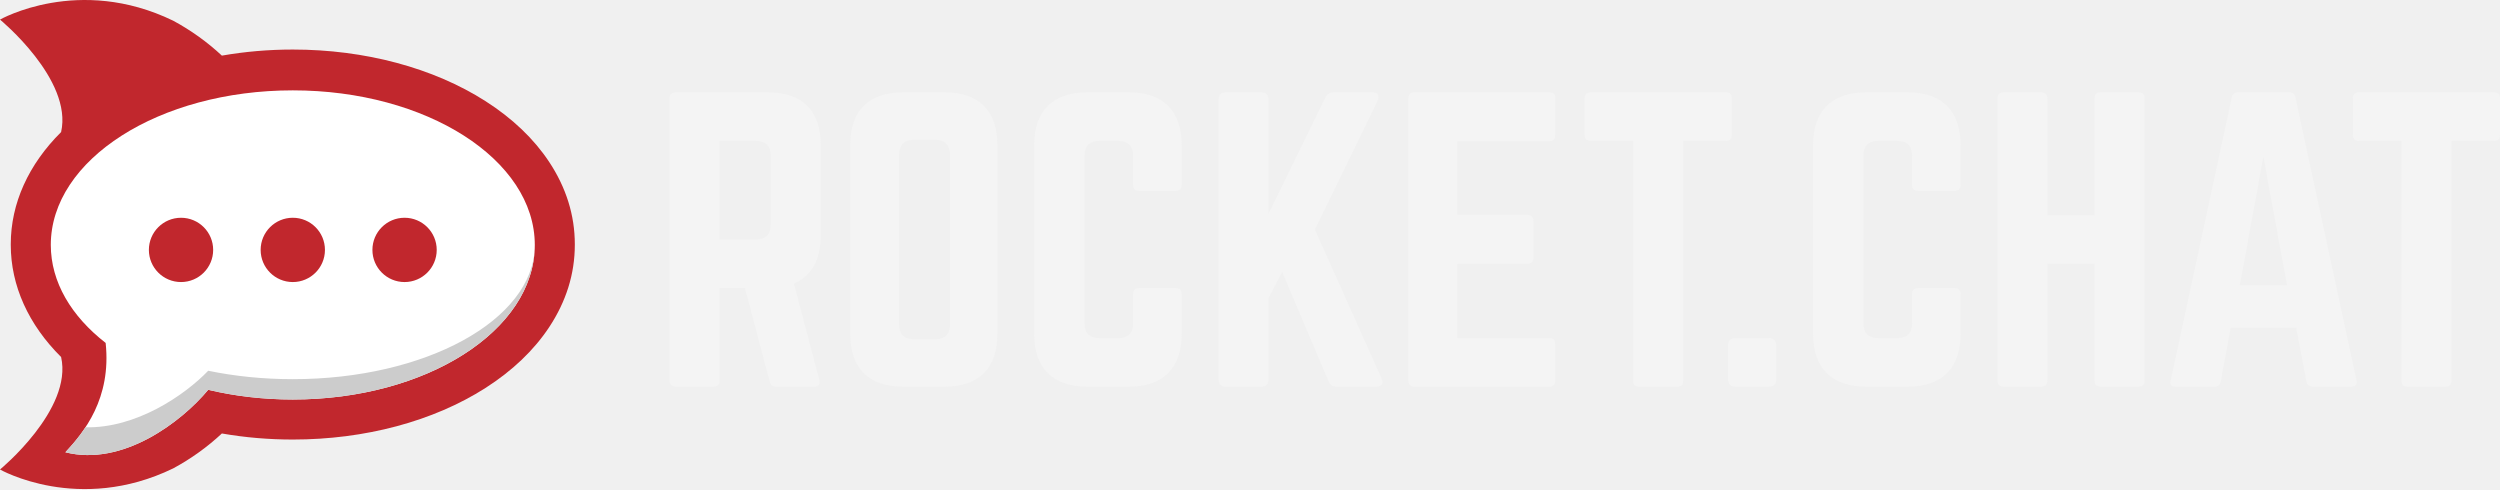
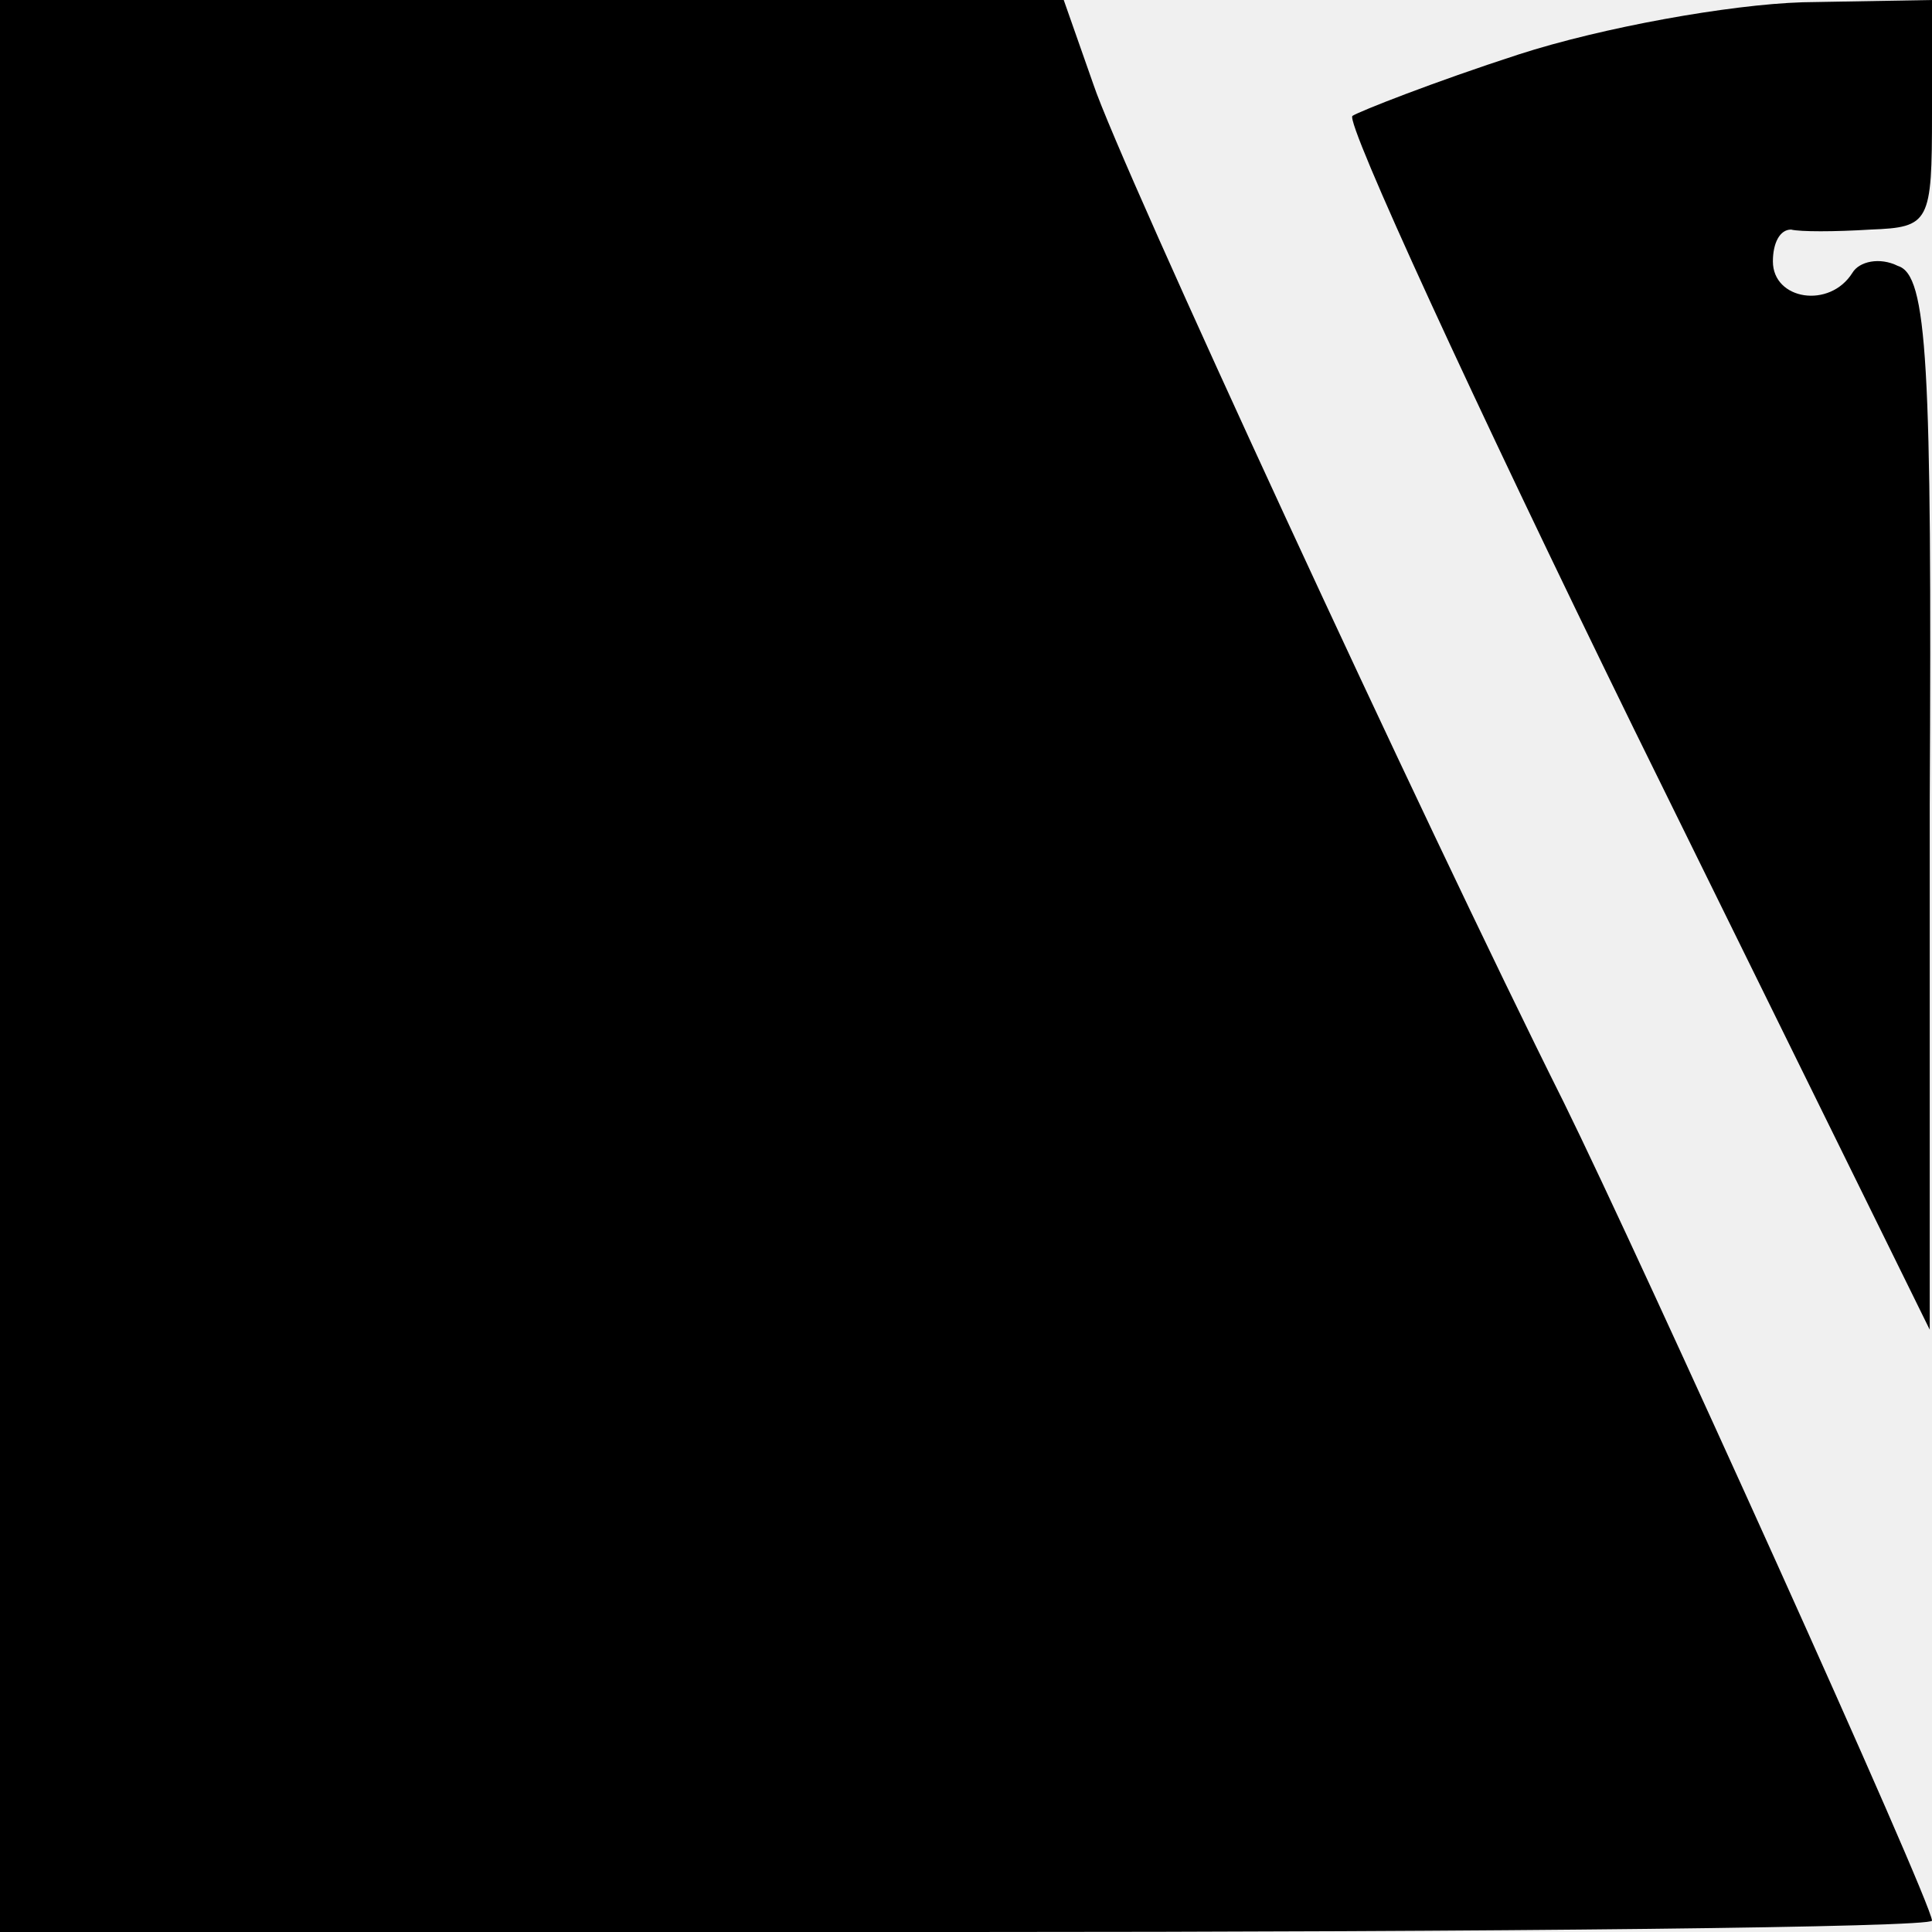
- <svg xmlns="http://www.w3.org/2000/svg" version="1.1" id="Layer_1" x="0px" y="0px" width="435.721px" height="85.242px" viewBox="62.402 -18.766 435.721 85.242" enable-background="new 62.402 -18.766 435.721 85.242" xml:space="preserve">
-   <g>
-     <path fill="#F4F4F4" d="M205.456,22.207c0,4.297-1.603,7.119-4.681,8.465l4.425,16.803c0.192,0.771-0.192,1.154-0.898,1.154h-6.67   c-0.641,0-0.961-0.32-1.09-0.898l-4.297-16.289h-4.425v16.162c0,0.642-0.384,1.025-1.026,1.025h-6.67   c-0.641,0-1.026-0.385-1.026-1.025V-1.651c0-0.641,0.385-1.026,1.026-1.026h16.097c6.028,0,9.235,3.207,9.235,9.235V22.207   L205.456,22.207z M194.169,22.976c1.667,0,2.565-0.898,2.565-2.565V8.354c0-1.667-0.898-2.564-2.565-2.564h-6.349v17.187   L194.169,22.976L194.169,22.976z" />
-     <path fill="#F4F4F4" d="M210.583,6.558c0-6.028,3.206-9.235,9.235-9.235h7.183c6.028,0,9.235,3.207,9.235,9.235v32.836   c0,6.027-3.207,9.234-9.235,9.234h-7.183c-6.029,0-9.235-3.207-9.235-9.234V6.558z M225.397,40.355   c1.667,0,2.565-0.834,2.565-2.565V8.162c0-1.667-0.898-2.565-2.565-2.565h-3.719c-1.667,0-2.565,0.898-2.565,2.565v29.629   c0,1.73,0.898,2.564,2.565,2.564H225.397L225.397,40.355z" />
-     <path fill="#F4F4F4" d="M268.362,13.484c0,0.642-0.385,1.026-1.025,1.026h-6.413c-0.706,0-1.026-0.384-1.026-1.026v-5.13   c0-1.667-0.897-2.564-2.564-2.564h-3.335c-1.731,0-2.565,0.897-2.565,2.564V37.6c0,1.731,0.897,2.563,2.565,2.563h3.335   c1.667,0,2.564-0.833,2.564-2.563v-5.132c0-0.642,0.32-1.026,1.026-1.026h6.413c0.643,0,1.025,0.384,1.025,1.026v6.927   c0,6.027-3.271,9.234-9.234,9.234h-7.183c-6.028,0-9.299-3.207-9.299-9.234V6.558c0-6.028,3.271-9.235,9.299-9.235h7.183   c5.964,0,9.234,3.207,9.234,9.235V13.484z" />
-     <path fill="#F4F4F4" d="M295.422,48.629c-0.771,0-1.218-0.32-1.476-0.961l-8.079-19.048l-2.374,4.554v14.172   c0,0.834-0.448,1.283-1.282,1.283h-6.157c-0.834,0-1.283-0.449-1.283-1.283v-48.74c0-0.833,0.449-1.283,1.283-1.283h6.157   c0.833,0,1.282,0.449,1.282,1.283v19.881l9.876-20.202c0.321-0.641,0.771-0.962,1.476-0.962h6.733c0.962,0,1.347,0.642,0.897,1.539   l-10.901,22.382l11.606,25.91c0.449,0.834,0.064,1.475-0.961,1.475H295.422z" />
-     <path fill="#F4F4F4" d="M333.45,4.763c0,0.641-0.257,1.09-1.026,1.09h-16.033v12.826h12.249c0.643,0,1.026,0.385,1.026,1.09v6.349   c0,0.706-0.385,1.091-1.026,1.091h-12.249v12.954h16.033c0.771,0,1.026,0.321,1.026,1.026v6.414c0,0.641-0.257,1.024-1.026,1.024   h-23.6c-0.578,0-0.963-0.385-0.963-1.024V-1.651c0-0.641,0.385-1.026,0.963-1.026h23.6c0.771,0,1.026,0.385,1.026,1.026V4.763z" />
-     <path fill="#F4F4F4" d="M363.204-2.677c0.705,0,1.026,0.385,1.026,1.026v6.414c0,0.641-0.321,1.026-1.026,1.026h-7.439v41.814   c0,0.705-0.32,1.024-1.025,1.024h-6.67c-0.643,0-1.026-0.319-1.026-1.024V5.789h-7.438c-0.643,0-1.026-0.385-1.026-1.026v-6.414   c0-0.641,0.385-1.026,1.026-1.026H363.204z" />
-     <path fill="#F4F4F4" d="M363.585,41.445c0-0.834,0.449-1.282,1.283-1.282h5.836c0.834,0,1.282,0.448,1.282,1.282v5.899   c0,0.835-0.448,1.283-1.282,1.283h-5.836c-0.834,0-1.283-0.448-1.283-1.283V41.445z" />
-     <path fill="#F4F4F4" d="M404.114,13.484c0,0.642-0.386,1.026-1.026,1.026h-6.413c-0.705,0-1.025-0.384-1.025-1.026v-5.13   c0-1.667-0.897-2.564-2.564-2.564h-3.335c-1.732,0-2.565,0.897-2.565,2.564V37.6c0,1.731,0.897,2.563,2.565,2.563h3.335   c1.667,0,2.564-0.833,2.564-2.563v-5.132c0-0.642,0.32-1.026,1.025-1.026h6.413c0.643,0,1.026,0.384,1.026,1.026v6.927   c0,6.027-3.271,9.234-9.235,9.234h-7.183c-6.028,0-9.299-3.207-9.299-9.234V6.558c0-6.028,3.271-9.235,9.299-9.235h7.183   c5.965,0,9.235,3.207,9.235,9.235V13.484z" />
-     <path fill="#F4F4F4" d="M427.455-1.651c0-0.641,0.384-1.026,1.025-1.026h6.605c0.77,0,1.089,0.385,1.089,1.026v49.254   c0,0.641-0.32,1.024-1.089,1.024h-6.605c-0.643,0-1.025-0.385-1.025-1.024V27.209h-8.209v20.395c0,0.642-0.385,1.025-1.026,1.025   h-6.604c-0.771,0-1.091-0.385-1.091-1.025V-1.651c0-0.641,0.32-1.026,1.091-1.026h6.604c0.643,0,1.026,0.385,1.026,1.026v20.394   h8.209V-1.651L427.455-1.651z" />
-     <path fill="#F4F4F4" d="M465.419,48.629c-0.577,0-0.897-0.32-1.026-0.898l-1.795-9.362h-11.416l-1.73,9.362   c-0.129,0.578-0.449,0.898-1.026,0.898h-6.861c-0.705,0-1.026-0.385-0.835-1.09l10.646-49.318c0.129-0.641,0.513-0.898,1.09-0.898   h8.915c0.577,0,0.962,0.257,1.09,0.898l10.646,49.318c0.129,0.705-0.128,1.09-0.897,1.09H465.419z M456.889,8.546l-4.104,22.382   h8.209L456.889,8.546z" />
-     <path fill="#F4F4F4" d="M497.097-2.677c0.705,0,1.026,0.385,1.026,1.026v6.414c0,0.641-0.321,1.026-1.026,1.026h-7.438v41.814   c0,0.705-0.321,1.024-1.026,1.024h-6.67c-0.641,0-1.025-0.319-1.025-1.024V5.789h-7.438c-0.642,0-1.025-0.385-1.025-1.026v-6.414   c0-0.641,0.385-1.026,1.025-1.026H497.097z" />
-   </g>
-   <path fill="#C1272D" d="M162.586,23.788c0-5.031-1.505-9.854-4.474-14.339c-2.666-4.025-6.401-7.588-11.1-10.591  c-9.074-5.796-21-8.989-33.579-8.989c-4.202,0-8.344,0.355-12.361,1.059c-2.492-2.333-5.41-4.432-8.497-6.091  c-16.494-7.994-30.172-0.188-30.172-0.188S75.12-4.904,73.052,4.253c-5.689,5.644-8.773,12.45-8.773,19.535  c0,0.022,0.001,0.045,0.001,0.068c0,0.022-0.001,0.044-0.001,0.068c0,7.085,3.083,13.891,8.773,19.534  c2.068,9.158-10.649,19.605-10.649,19.605s13.678,7.805,30.172-0.188c3.087-1.659,6.004-3.759,8.497-6.091  c4.018,0.703,8.159,1.058,12.361,1.058c12.58,0,24.505-3.191,33.579-8.987c4.699-3.003,8.434-6.565,11.1-10.592  c2.969-4.484,4.474-9.309,4.474-14.338c0-0.023-0.001-0.045-0.001-0.068S162.586,23.81,162.586,23.788z" />
-   <path fill="#FFFFFF" d="M113.433-3.018c23.293,0,42.177,12.062,42.177,26.941c0,14.878-18.884,26.941-42.177,26.941  c-5.187,0-10.154-0.6-14.743-1.693c-4.664,5.61-14.924,13.411-24.891,10.89c3.242-3.482,8.045-9.366,7.017-19.058  c-5.974-4.648-9.56-10.597-9.56-17.08C71.255,9.043,90.139-3.018,113.433-3.018" />
-   <g>
-     <g>
-       <circle fill="#C1272D" cx="113.433" cy="24.79" r="5.603" />
-     </g>
-     <g>
-       <circle fill="#C1272D" cx="132.913" cy="24.79" r="5.603" />
-     </g>
-     <g>
-       <circle fill="#C1272D" cx="93.952" cy="24.79" r="5.602" />
-     </g>
-   </g>
-   <g>
-     <path fill="#CCCCCC" d="M113.433,47.319c-5.187,0-10.154-0.52-14.743-1.468c-4.118,4.294-12.6,10.066-21.39,9.854   c-1.158,1.755-2.417,3.19-3.501,4.355c9.967,2.521,20.227-5.279,24.891-10.89c4.589,1.094,9.557,1.693,14.743,1.693   c23.106,0,41.87-11.871,42.169-26.585C155.303,37.032,136.539,47.319,113.433,47.319z" />
+ <svg xmlns="http://www.w3.org/2000/svg" version="1.0" width="85pt" height="85pt" viewBox="0 0 85 85" preserveAspectRatio="xMidYMid meet">
+   <g transform="translate(0,85) scale(0.1,-0.1)" fill="#000000" stroke="none">
+     <path d="M0 425 l0 -425 425 0 c234 0 425 2 425 5 0 8 -128 291 -162 360 -62 124 -195 412 -207 448 l-13 37 -234 0 -234 0 0 -425z" />
+     <path d="M668 826 c-37 -12 -70 -25 -73 -27 -3 -3 53 -125 124 -270 l130 -264 0 231 c1 195 -1 233 -14 237 -8 4 -17 2 -20 -3 -10 -16 -35 -12 -35 5 0 8 3 14 8 14 4 -1 19 -1 35 0 26 1 27 3 27 51 l0 50 -57 -1 c-32 -1 -88 -11 -125 -23z" />
  </g>
</svg>
